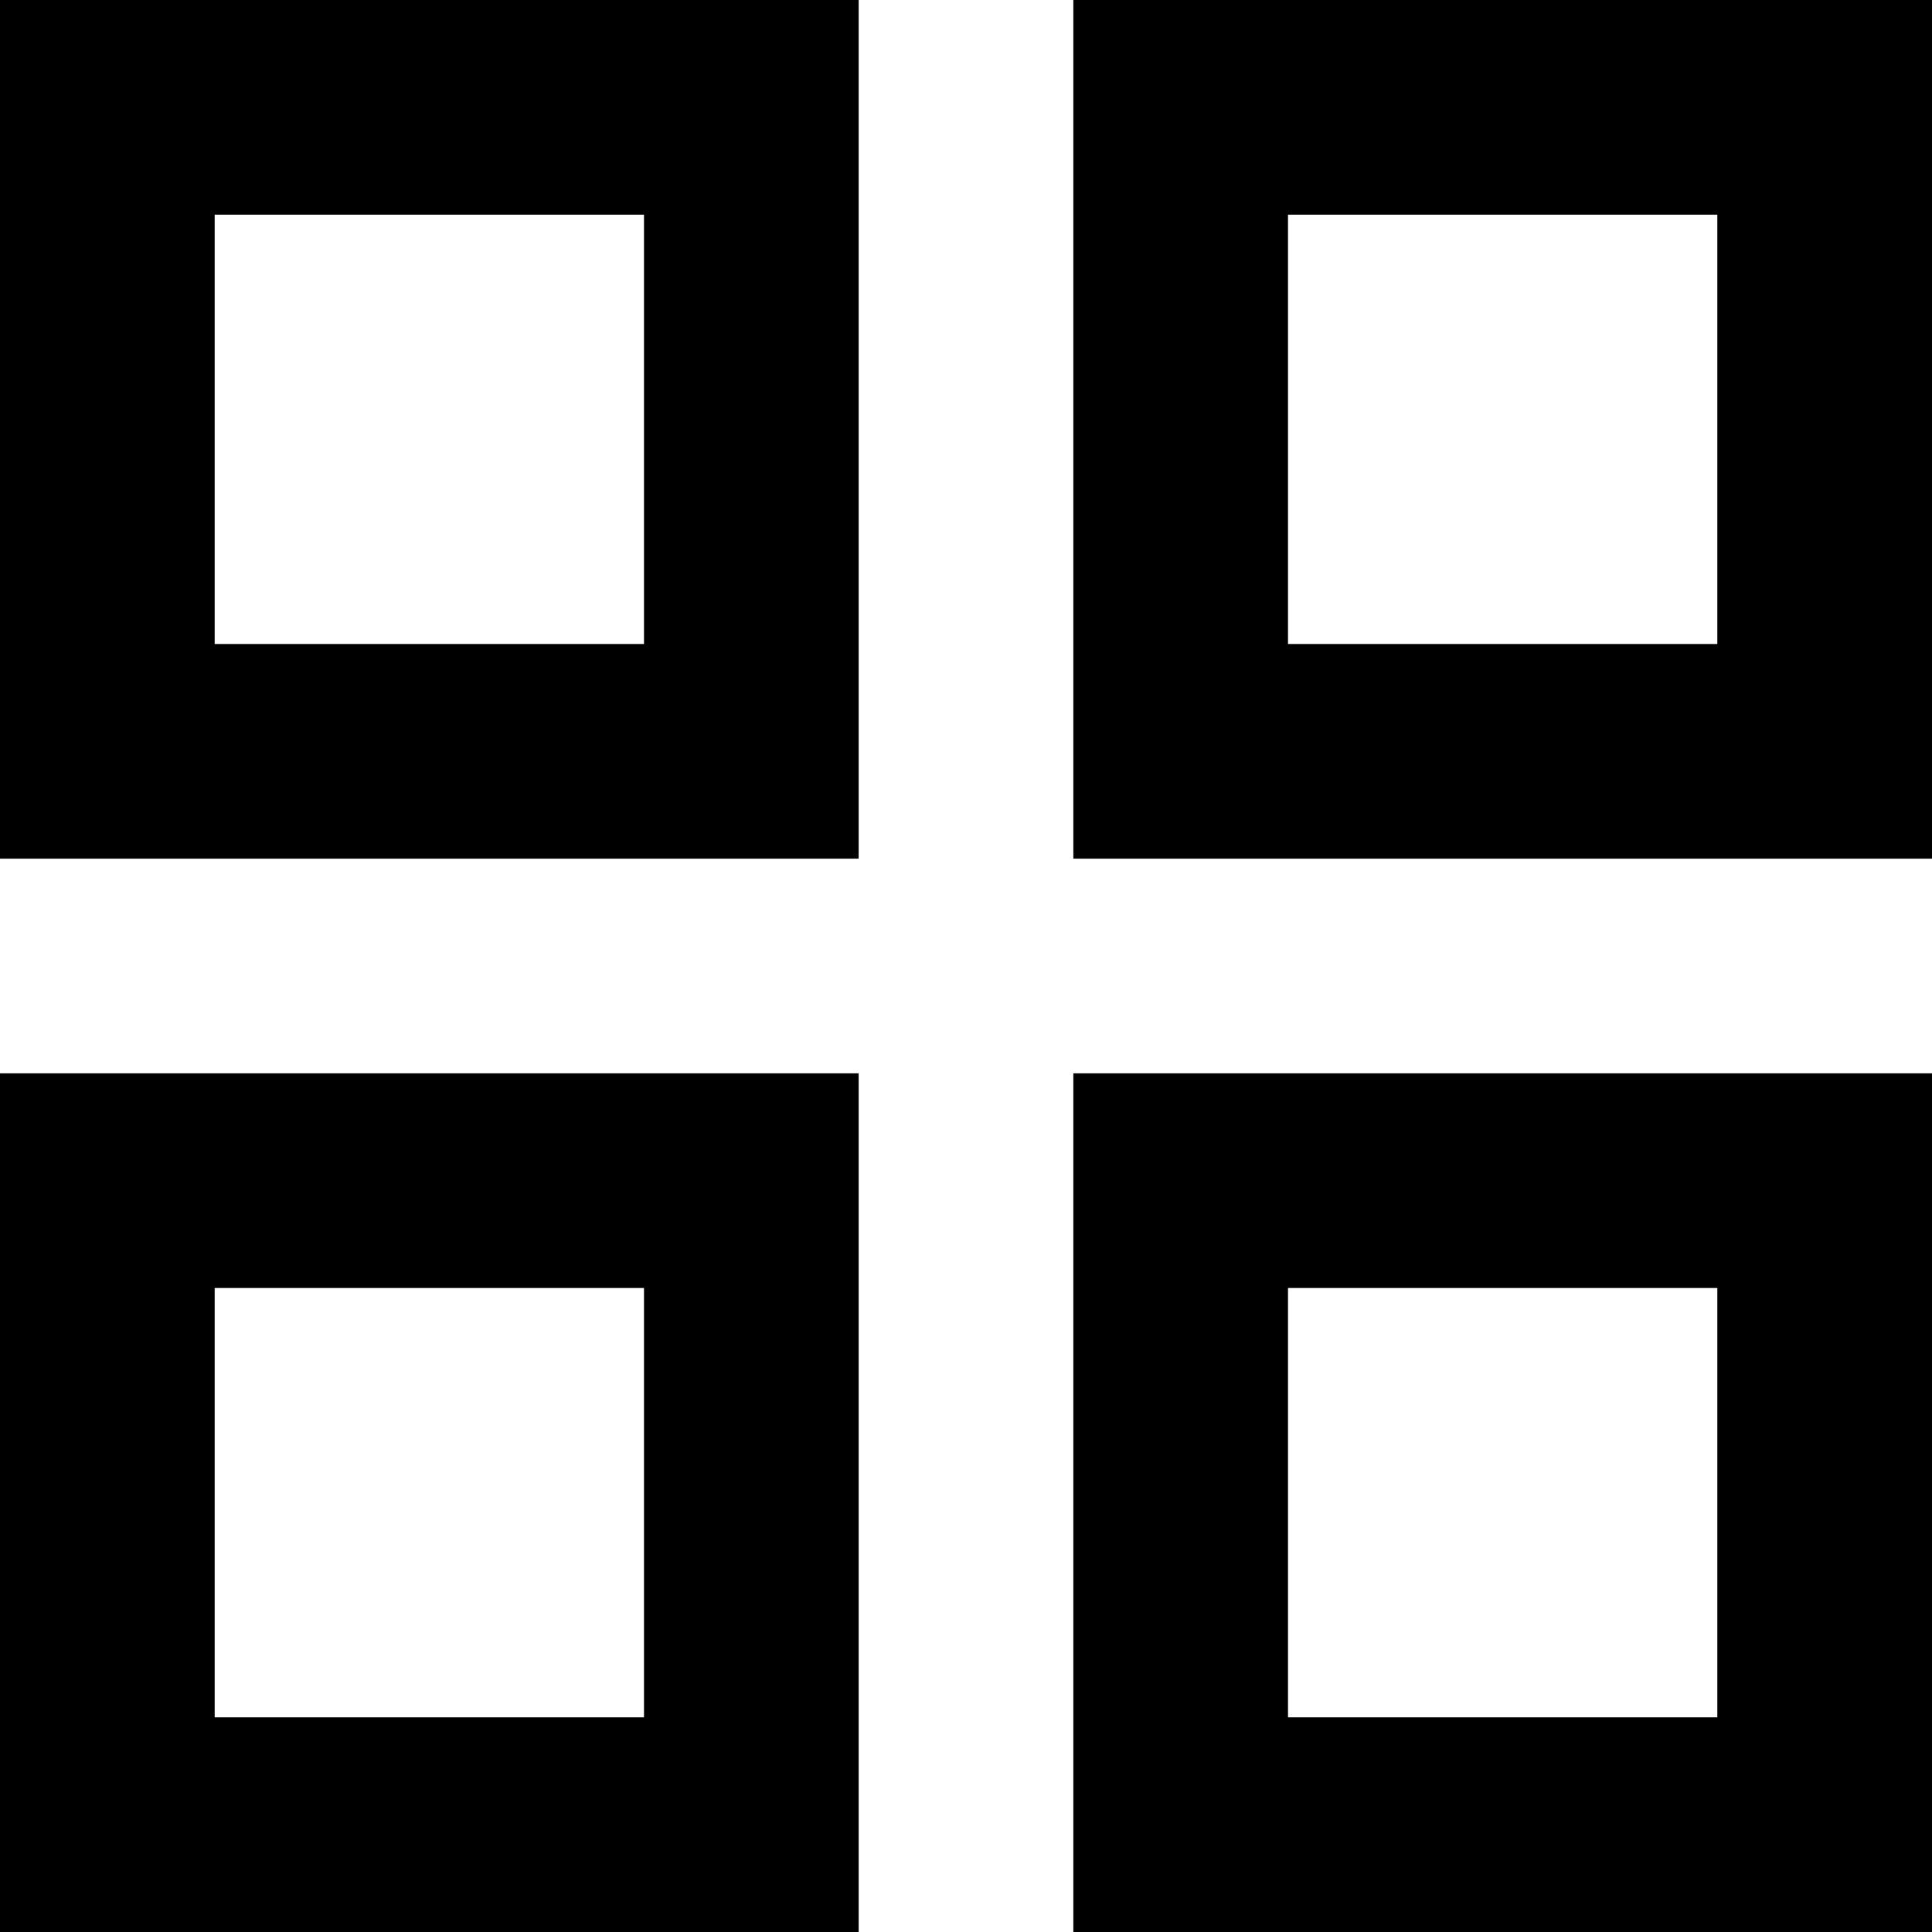
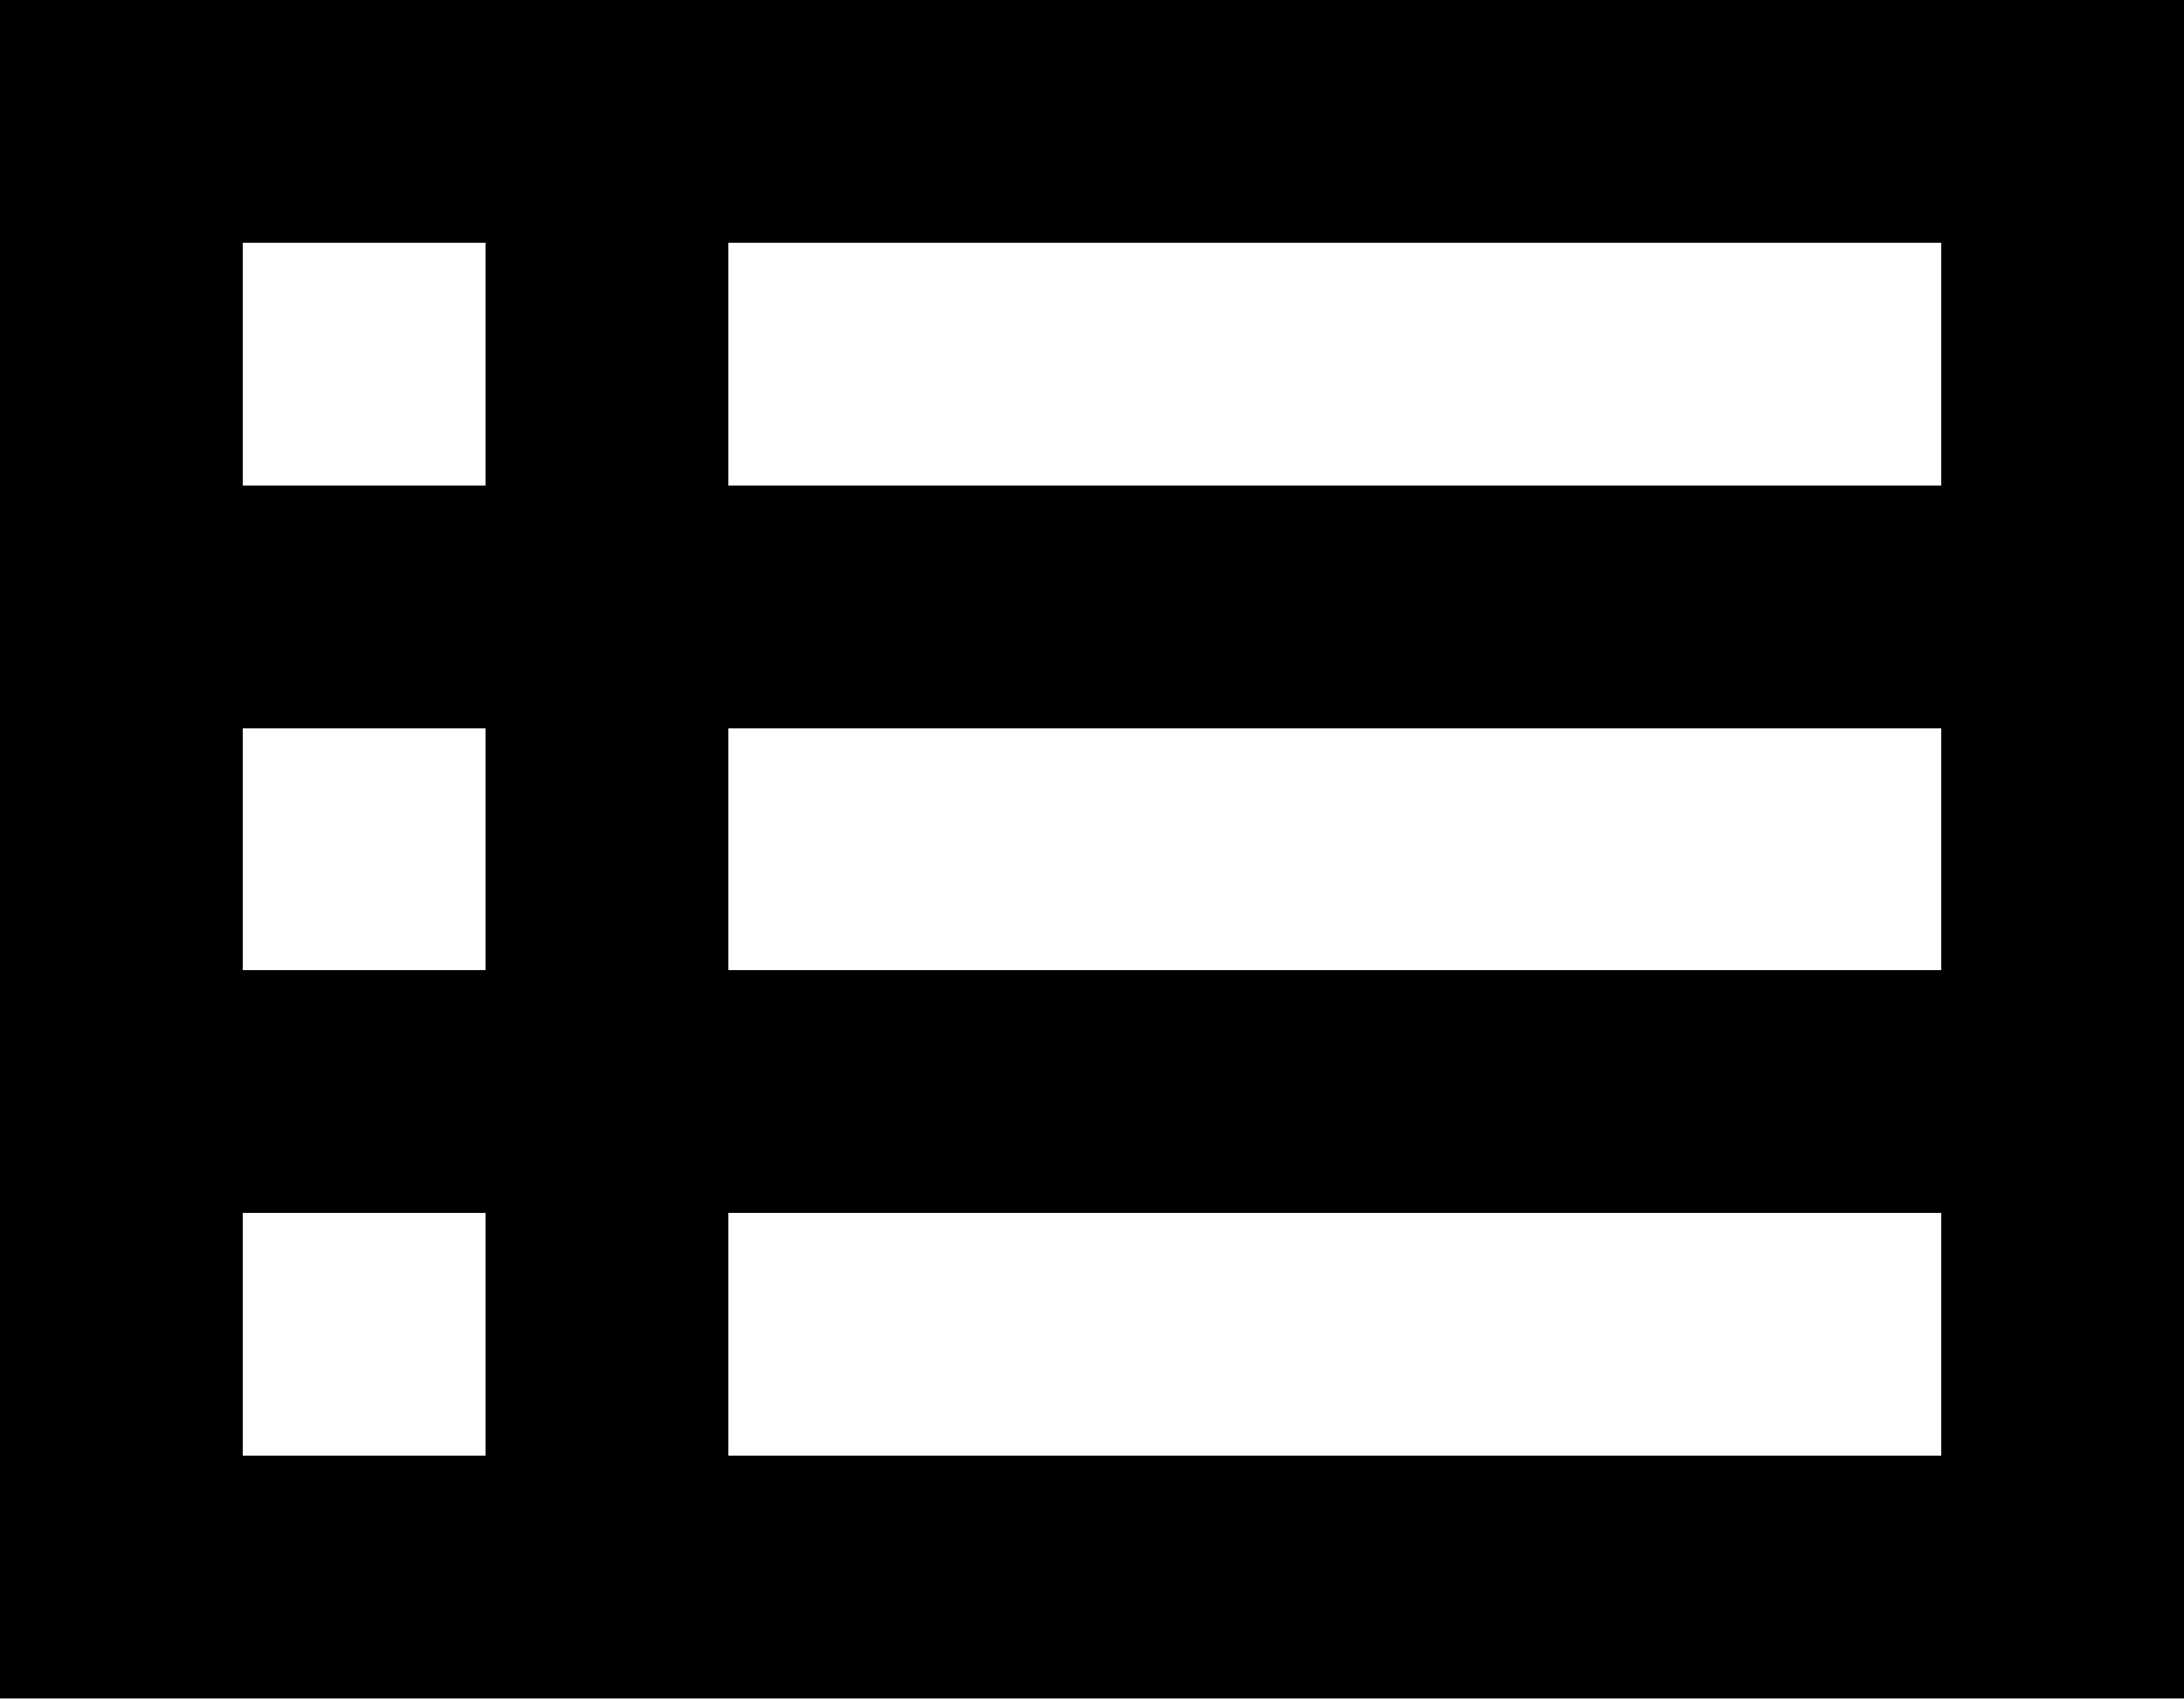
- <svg xmlns="http://www.w3.org/2000/svg" width="18" height="18" viewBox="0 0 18 18">
-   <path d="M0 0V8H8V0H0ZM6 6H2V2H6V6ZM0 10V18H8V10H0ZM6 16H2V12H6V16ZM10 0V8H18V0H10ZM16 6H12V2H16V6ZM10 10V18H18V10H10ZM16 16H12V12H16V16Z" />
+ <svg xmlns="http://www.w3.org/2000/svg" width="18" height="14" viewBox="0 0 18 14">
+   <path d="M0 0V14H18V0H0ZM4 2V4H2V2H4ZM2 8V6H4V8H2ZM2 10H4V12H2V10ZM16 12H6V10H16V12ZM16 8H6V6H16V8ZM16 4H6V2H16V4Z" />
</svg>
